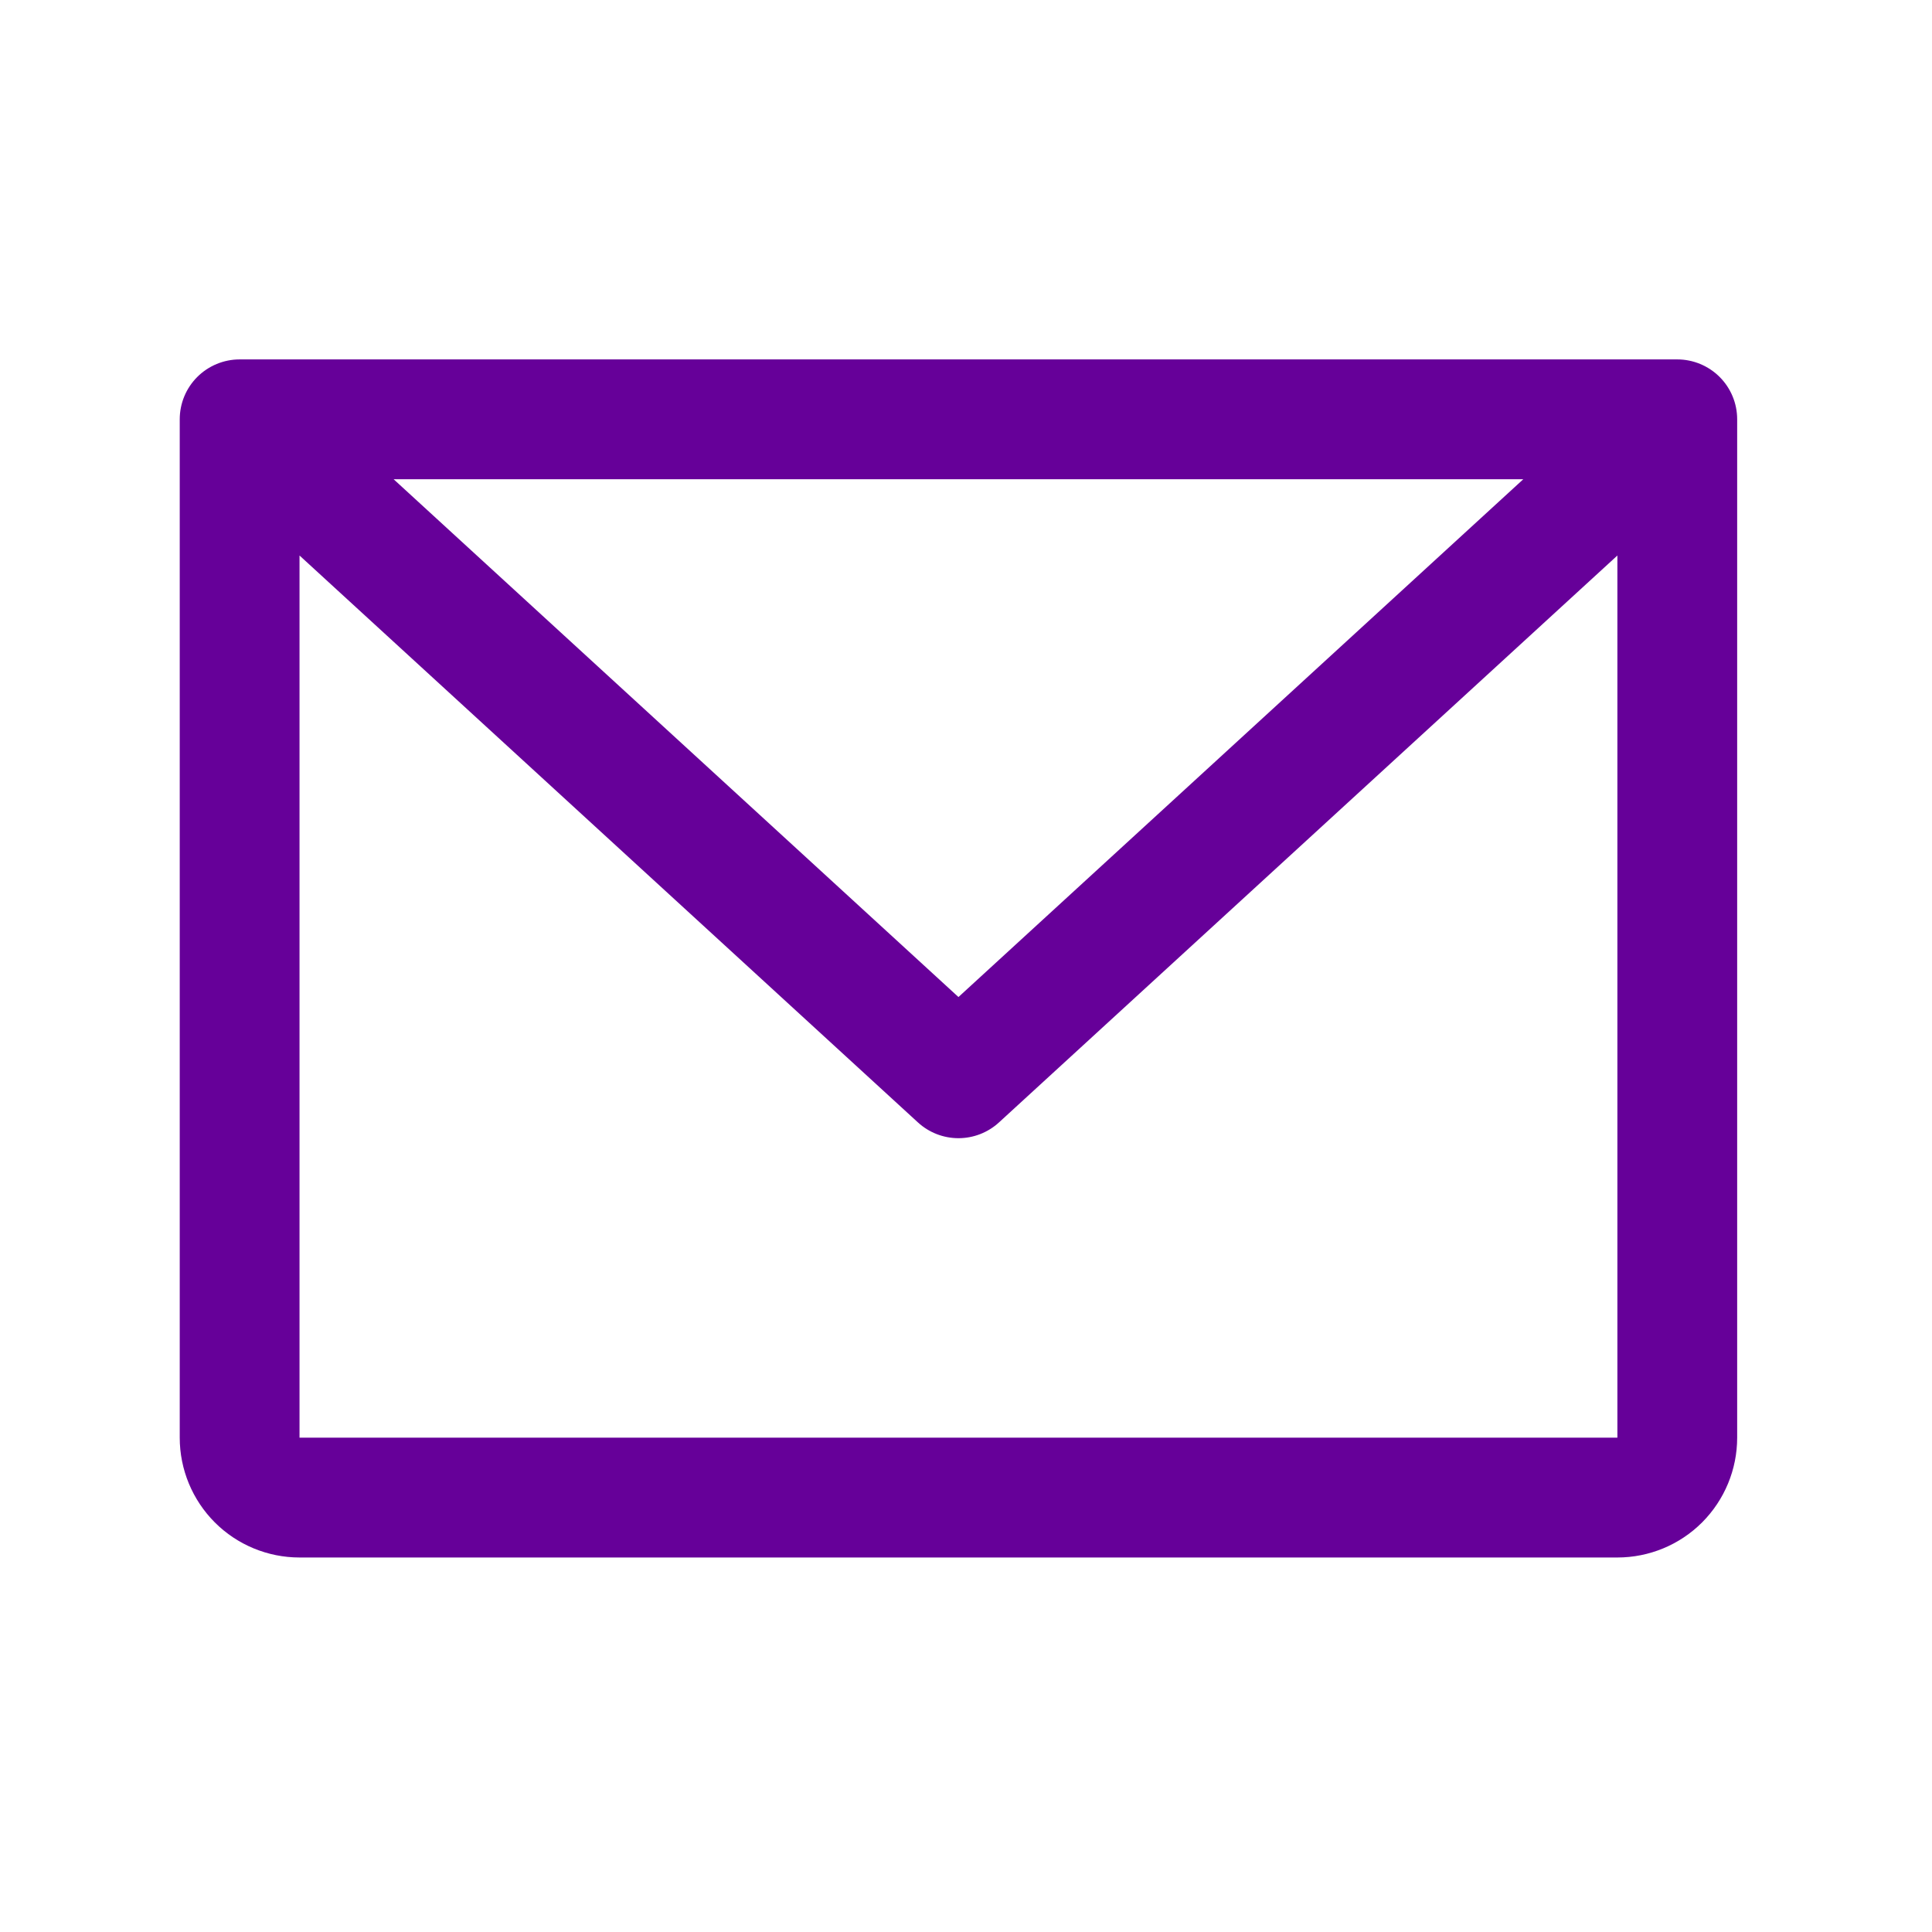
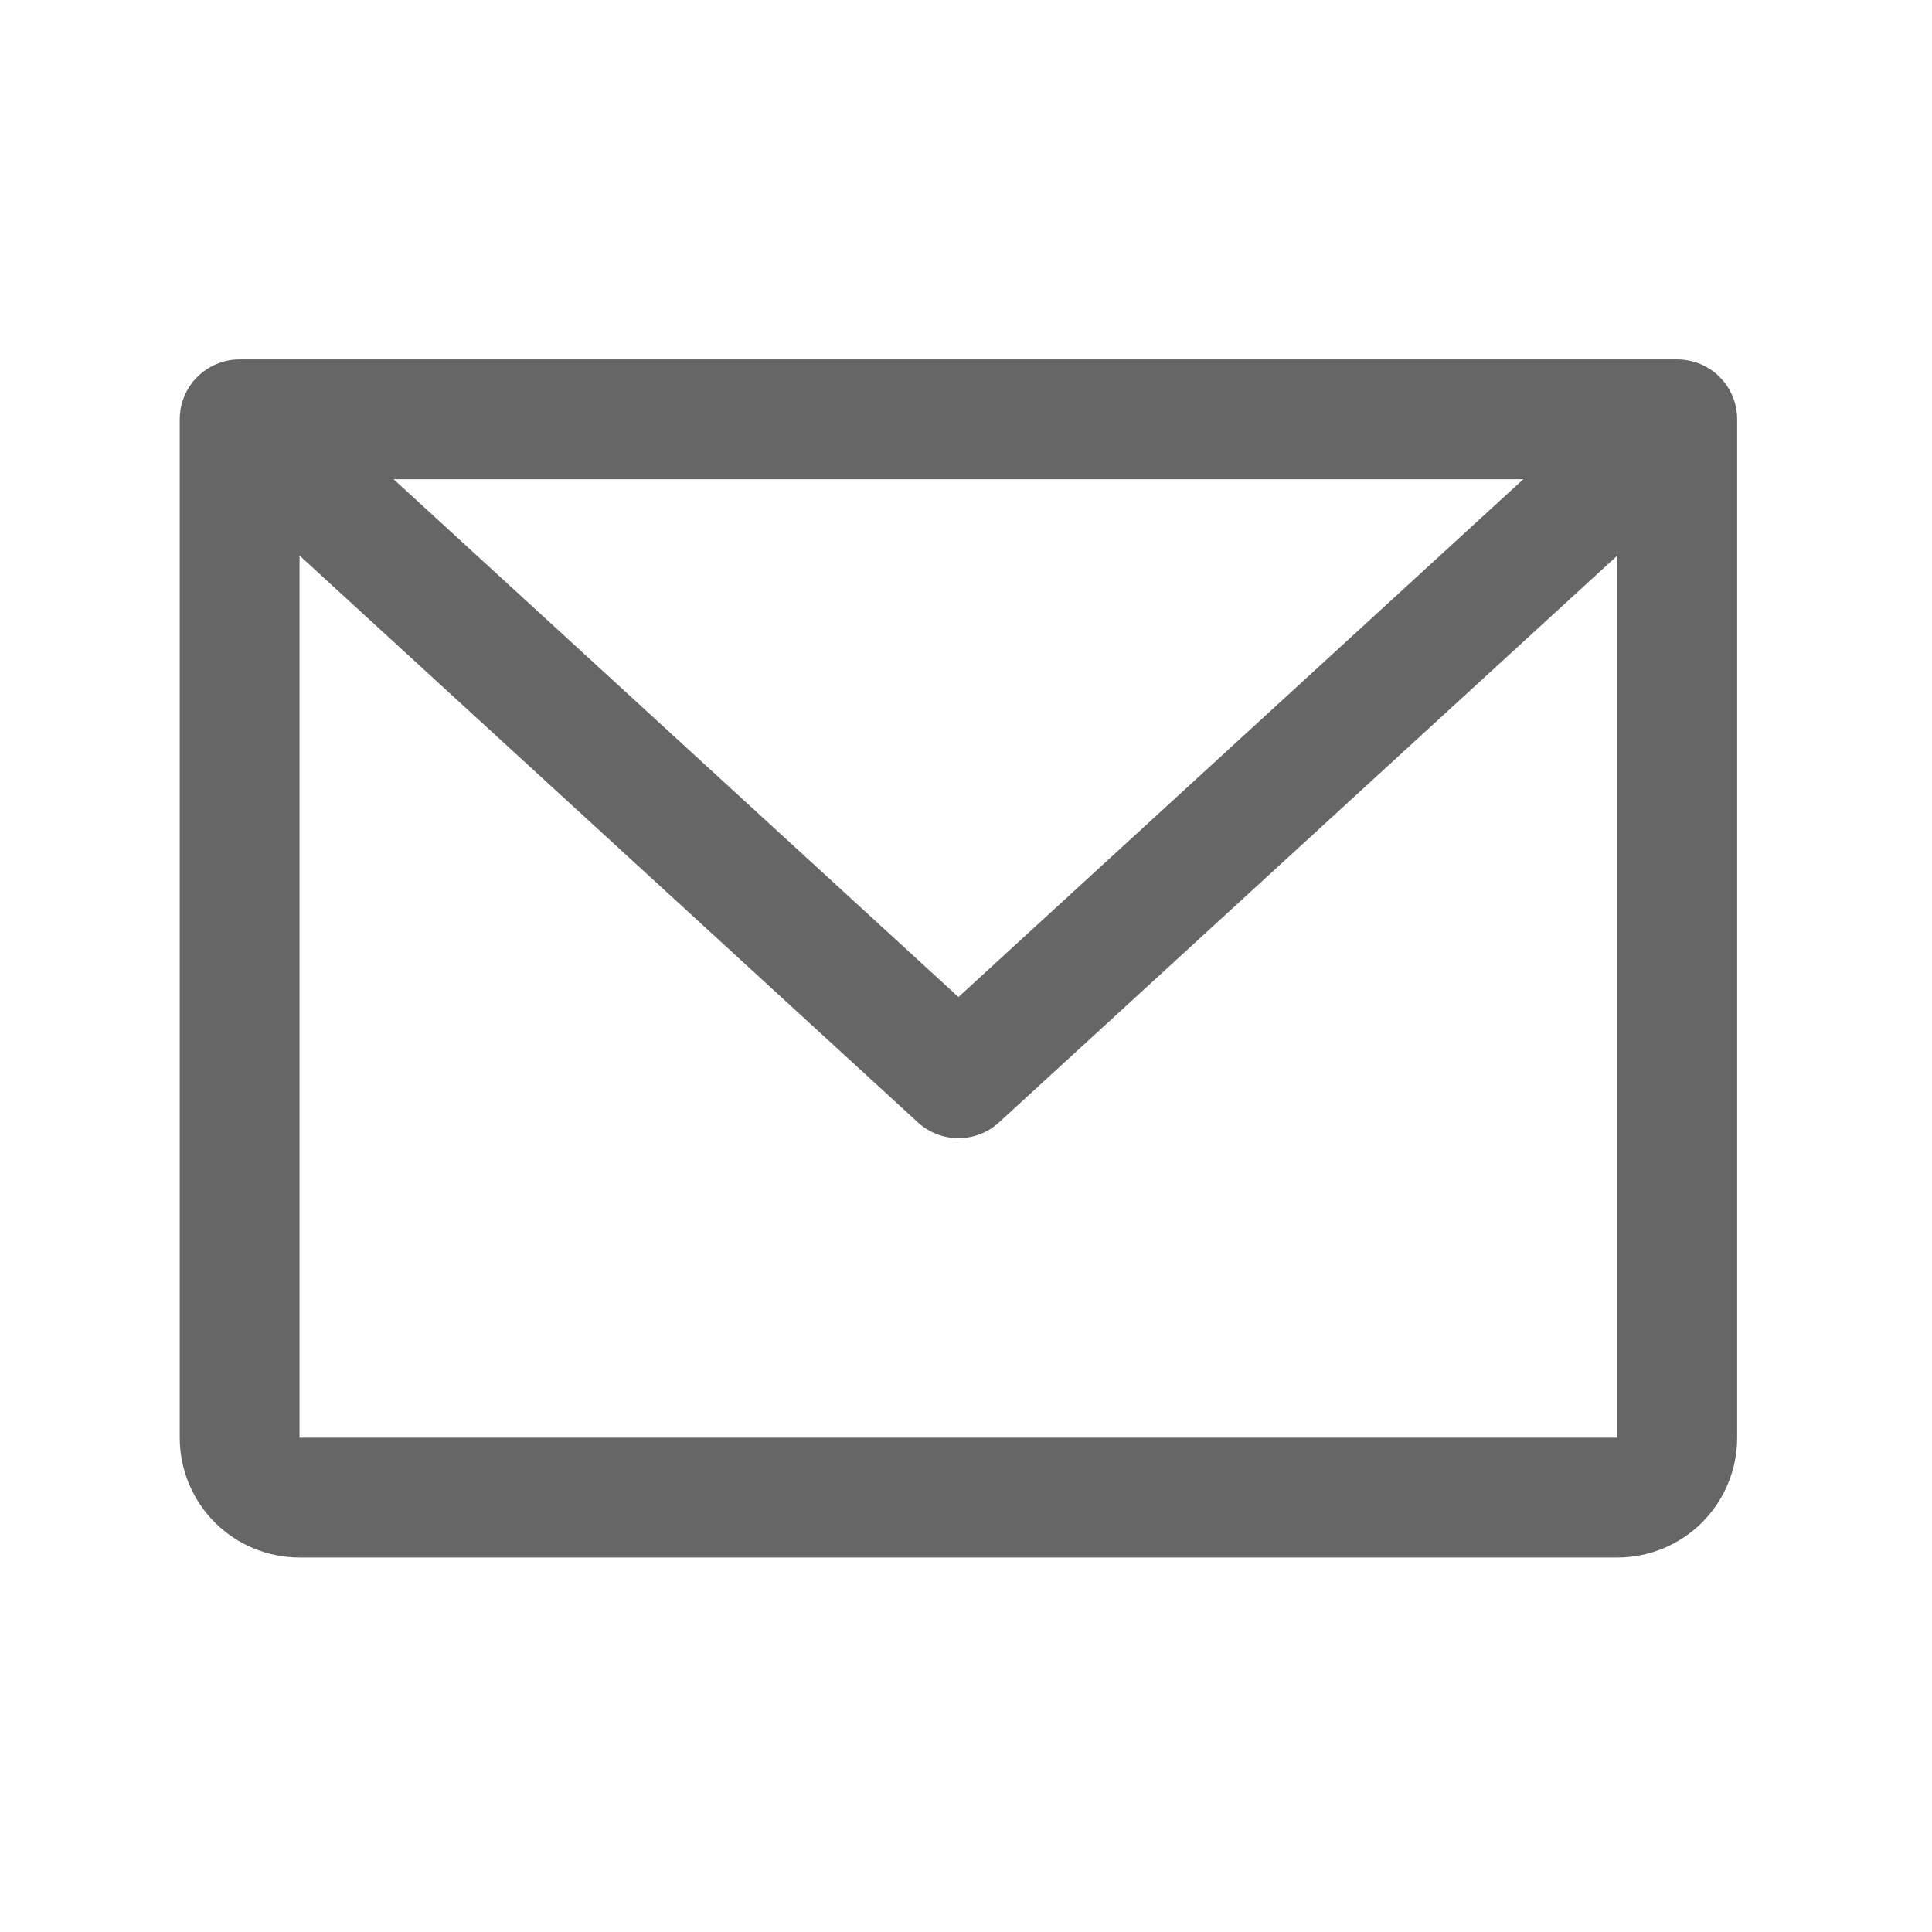
<svg xmlns="http://www.w3.org/2000/svg" width="32" height="32" viewBox="0 0 32 32" fill="none">
-   <path d="M27.781 5.953H3.969C3.706 5.953 3.453 6.058 3.267 6.244C3.081 6.43 2.977 6.682 2.977 6.945V23.812C2.977 24.339 3.186 24.843 3.558 25.216C3.93 25.588 4.435 25.797 4.961 25.797H26.789C27.315 25.797 27.82 25.588 28.192 25.216C28.564 24.843 28.773 24.339 28.773 23.812V6.945C28.773 6.682 28.669 6.43 28.483 6.244C28.297 6.058 28.044 5.953 27.781 5.953ZM25.23 7.938L15.875 16.514L6.52 7.938H25.23ZM26.789 23.812H4.961V9.201L15.204 18.591C15.387 18.759 15.627 18.852 15.875 18.852C16.123 18.852 16.363 18.759 16.546 18.591L26.789 9.201V23.812Z" fill="#660099" />
+   <path d="M27.781 5.953H3.969C3.706 5.953 3.453 6.058 3.267 6.244C3.081 6.43 2.977 6.682 2.977 6.945V23.812C2.977 24.339 3.186 24.843 3.558 25.216C3.93 25.588 4.435 25.797 4.961 25.797H26.789C27.315 25.797 27.82 25.588 28.192 25.216C28.564 24.843 28.773 24.339 28.773 23.812V6.945C28.773 6.682 28.669 6.43 28.483 6.244C28.297 6.058 28.044 5.953 27.781 5.953ZM25.23 7.938L15.875 16.514L6.52 7.938H25.23ZM26.789 23.812H4.961V9.201L15.204 18.591C15.387 18.759 15.627 18.852 15.875 18.852C16.123 18.852 16.363 18.759 16.546 18.591L26.789 9.201V23.812Z" fill="#666666" />
</svg>
